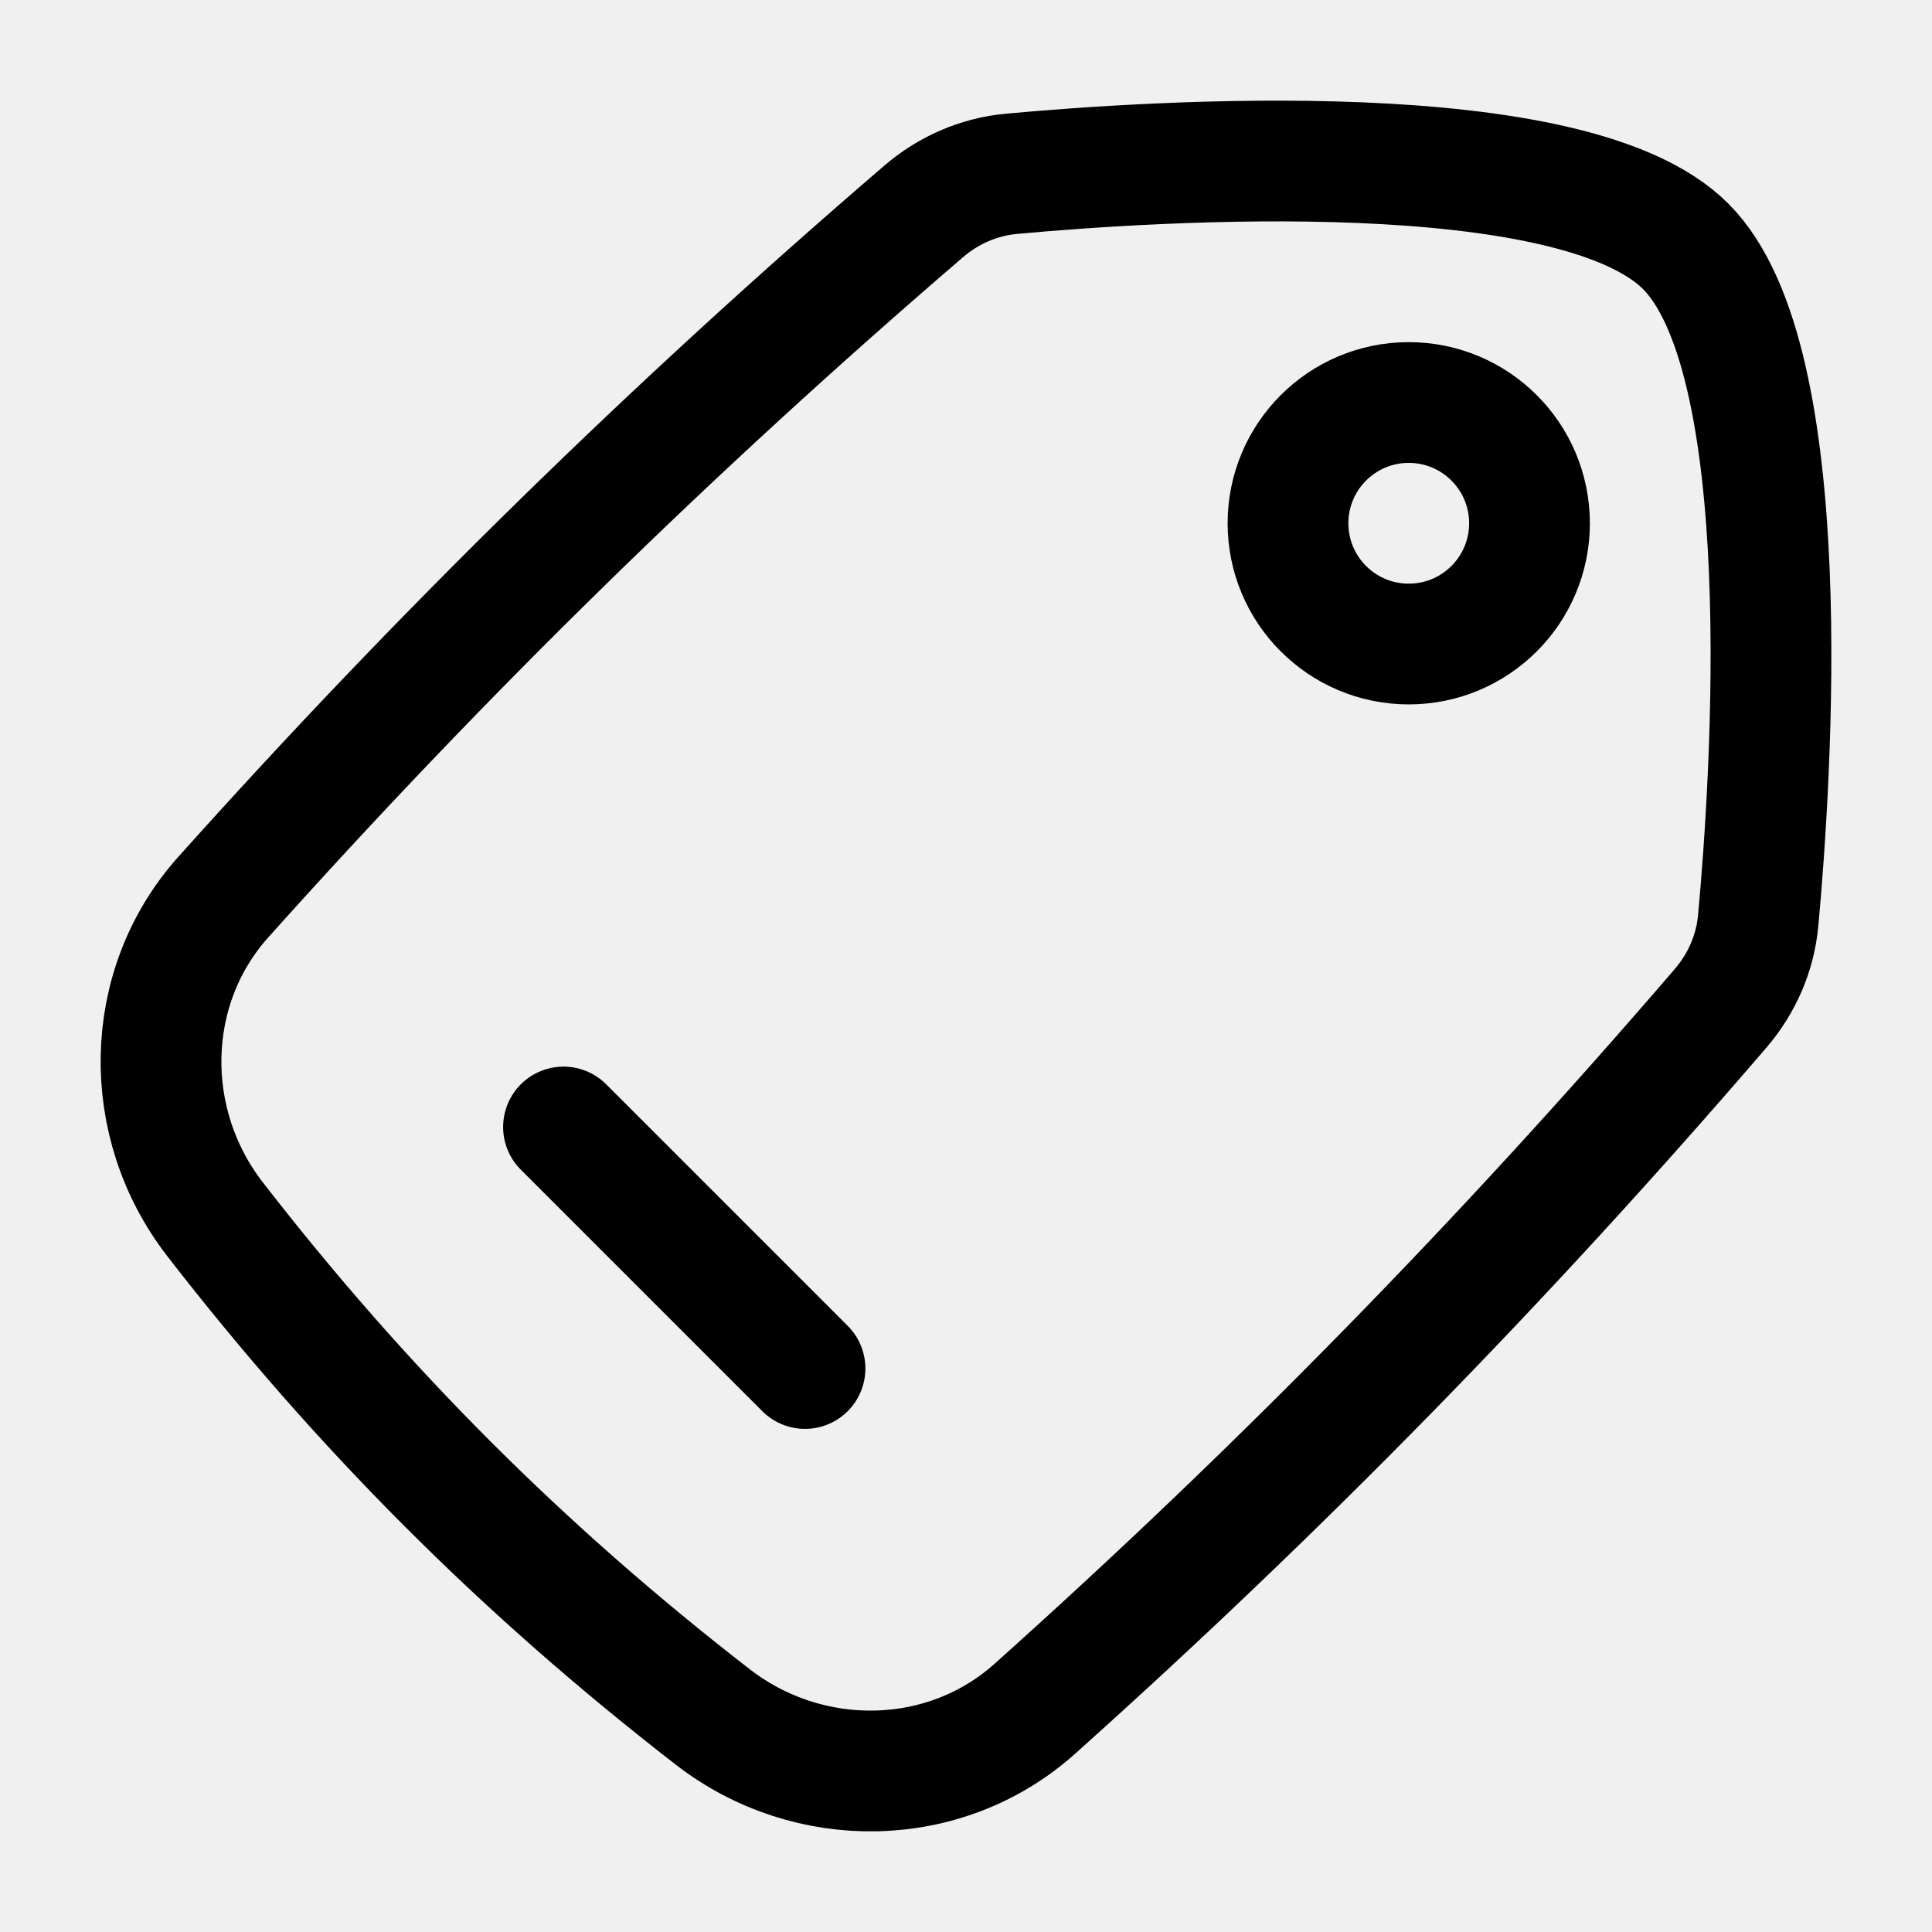
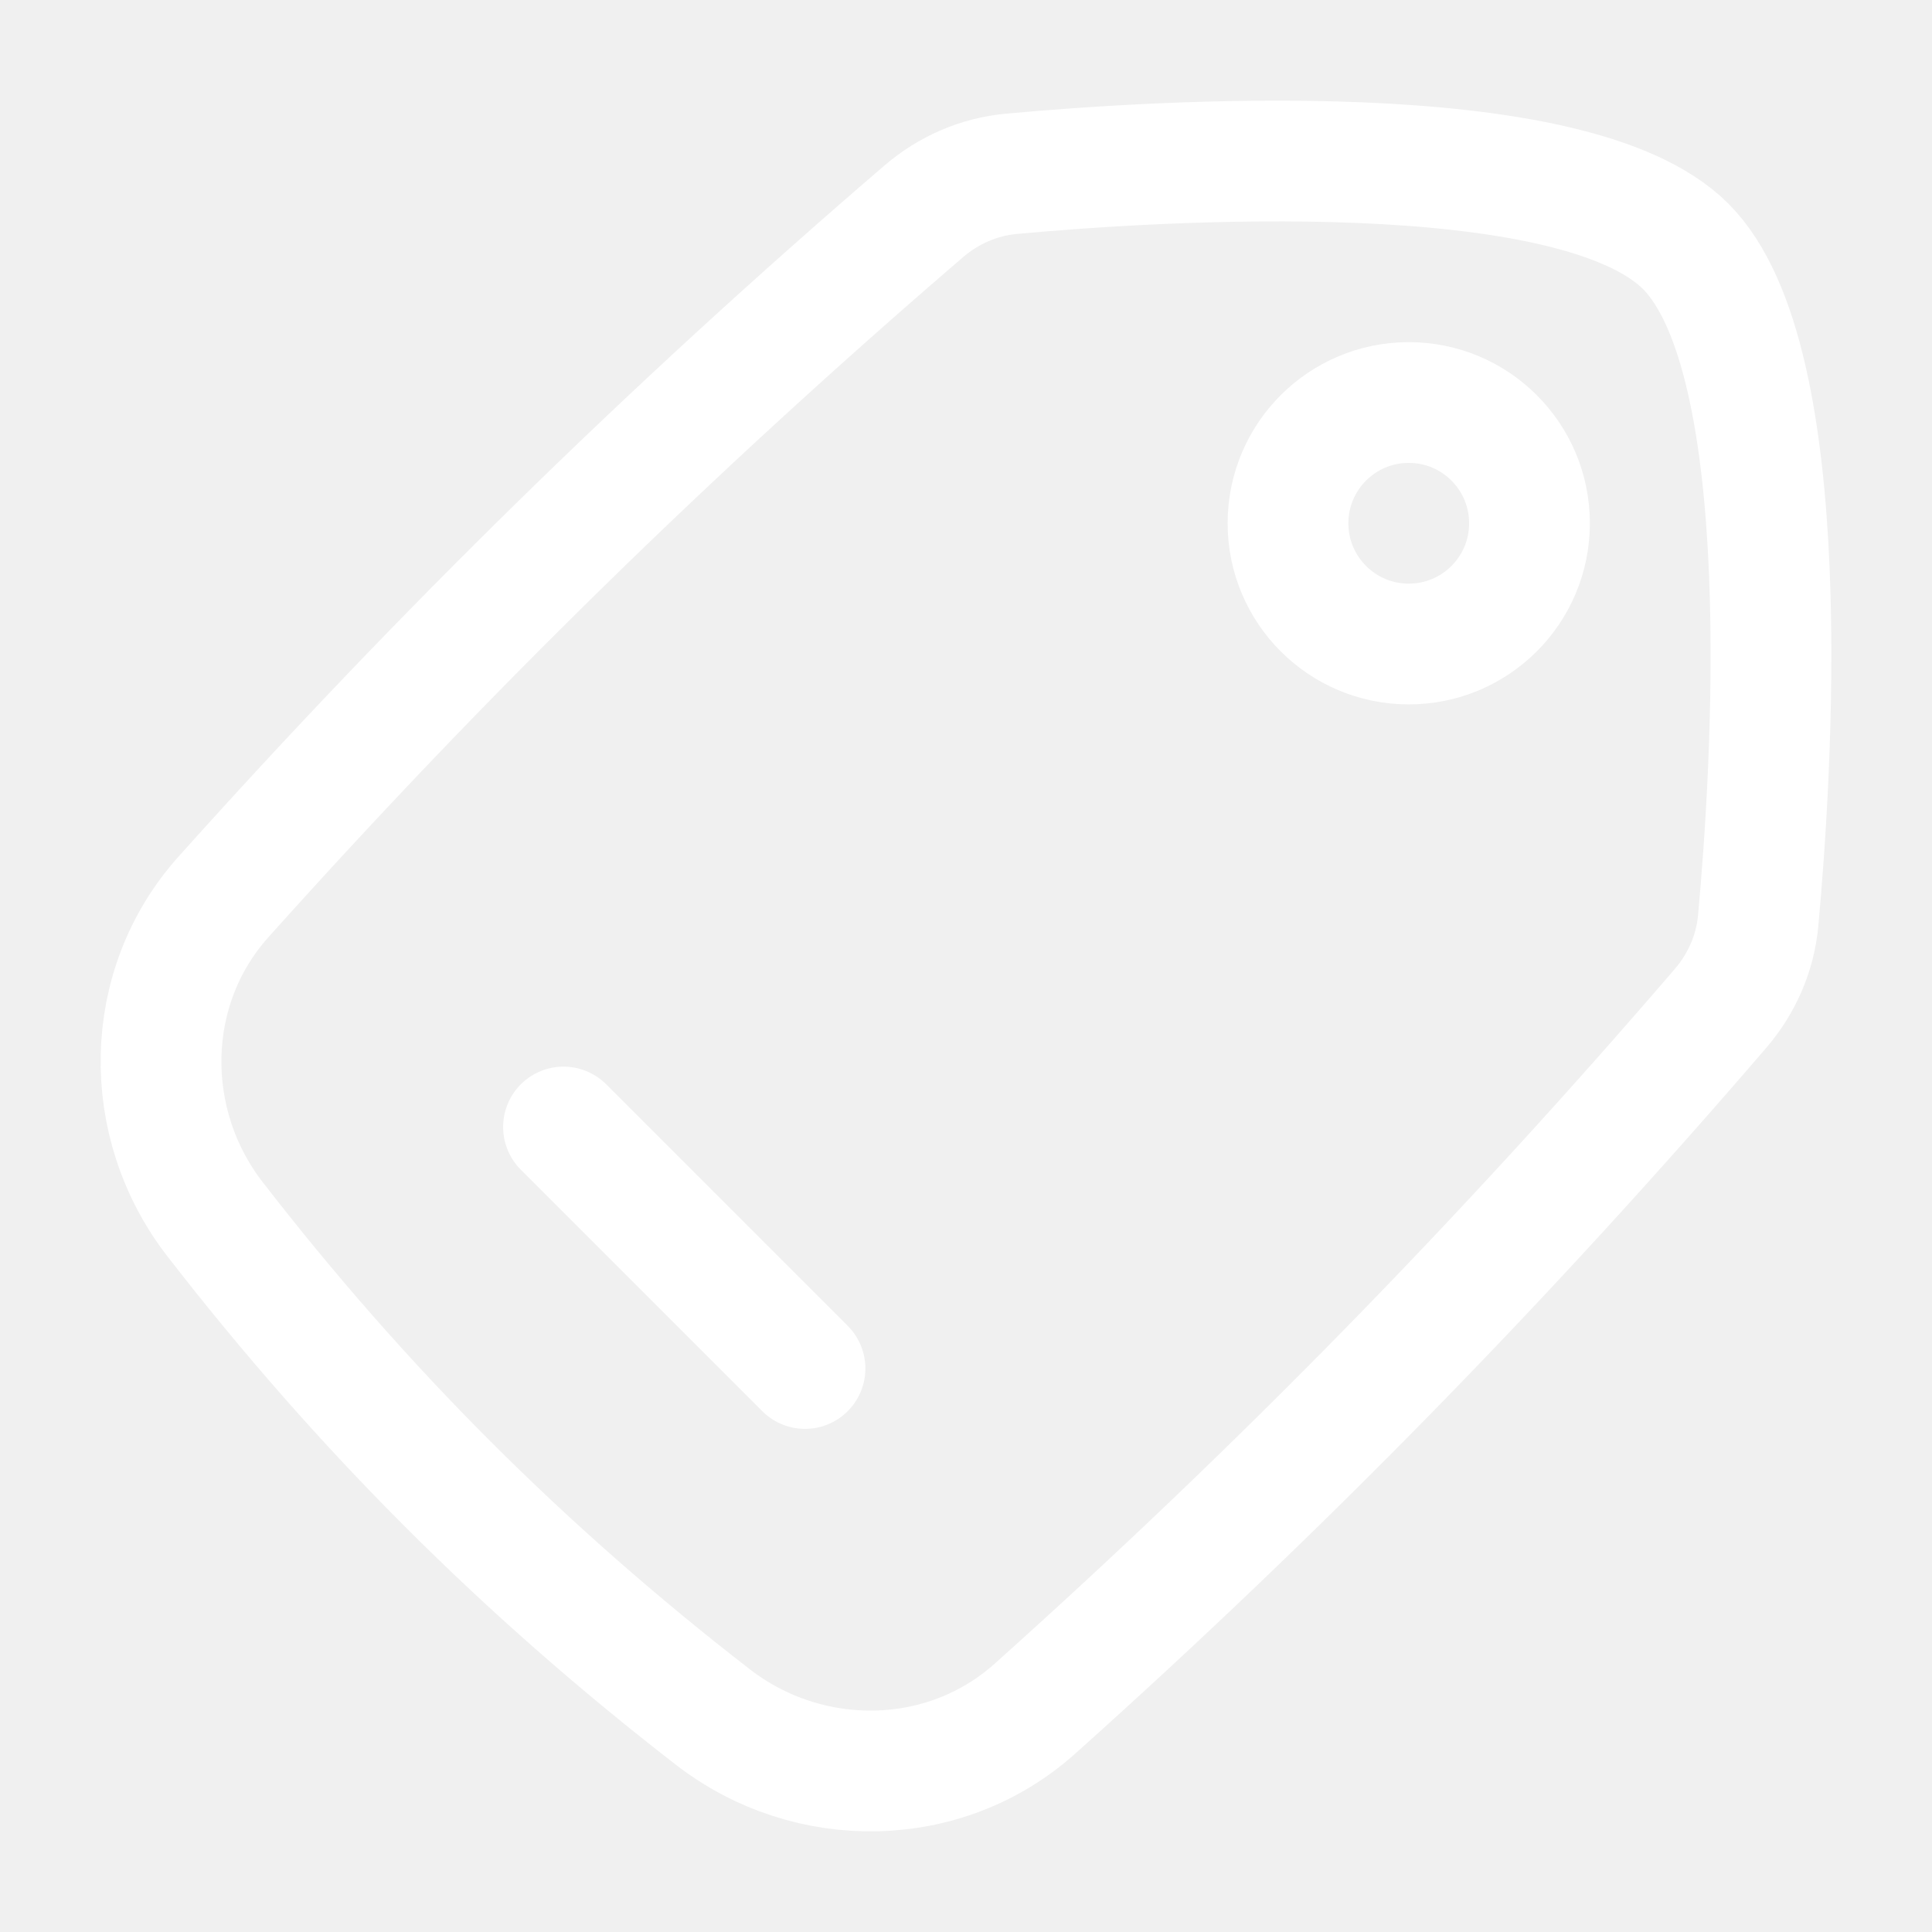
<svg xmlns="http://www.w3.org/2000/svg" width="24" height="24" viewBox="0 0 24 24" fill="none">
-   <circle cx="1.5" cy="1.5" r="1.5" transform="matrix(1 0 0 -1 16 8.00024)" stroke="black" stroke-width="1.5" stroke-linecap="round" stroke-linejoin="round" />
-   <path d="M20.94 3.06C22.345 4.465 22.006 9.638 21.841 11.434C21.804 11.84 21.638 12.219 21.372 12.528C18.683 15.656 15.898 18.502 12.856 21.226C11.736 22.229 10.045 22.25 8.856 21.33C6.497 19.503 4.497 17.503 2.67 15.144C1.75 13.955 1.771 12.264 2.774 11.144C5.498 8.102 8.344 5.316 11.472 2.628C11.781 2.362 12.16 2.196 12.566 2.159C14.362 1.994 19.535 1.655 20.94 3.06Z" stroke-width="1.5" stroke="black" />
-   <path d="M7 14L10 17" stroke-width="1.5" stroke-linecap="round" stroke-linejoin="round" stroke="black" />
+   <circle cx="1.5" cy="1.5" r="1.5" transform="matrix(1 0 0 -1 16 8.00024)" stroke="#FFFFFF" stroke-width="1.5" stroke-linecap="round" stroke-linejoin="round" />
+   <path d="M20.94 3.06C22.345 4.465 22.006 9.638 21.841 11.434C21.804 11.84 21.638 12.219 21.372 12.528C18.683 15.656 15.898 18.502 12.856 21.226C11.736 22.229 10.045 22.25 8.856 21.33C6.497 19.503 4.497 17.503 2.67 15.144C1.75 13.955 1.771 12.264 2.774 11.144C5.498 8.102 8.344 5.316 11.472 2.628C11.781 2.362 12.16 2.196 12.566 2.159C14.362 1.994 19.535 1.655 20.94 3.06Z" stroke-width="1.5" stroke="#FFFFFF" />
+   <path d="M7 14L10 17" stroke-width="1.5" stroke-linecap="round" stroke-linejoin="round" stroke="#FFFFFF" />
</svg>
